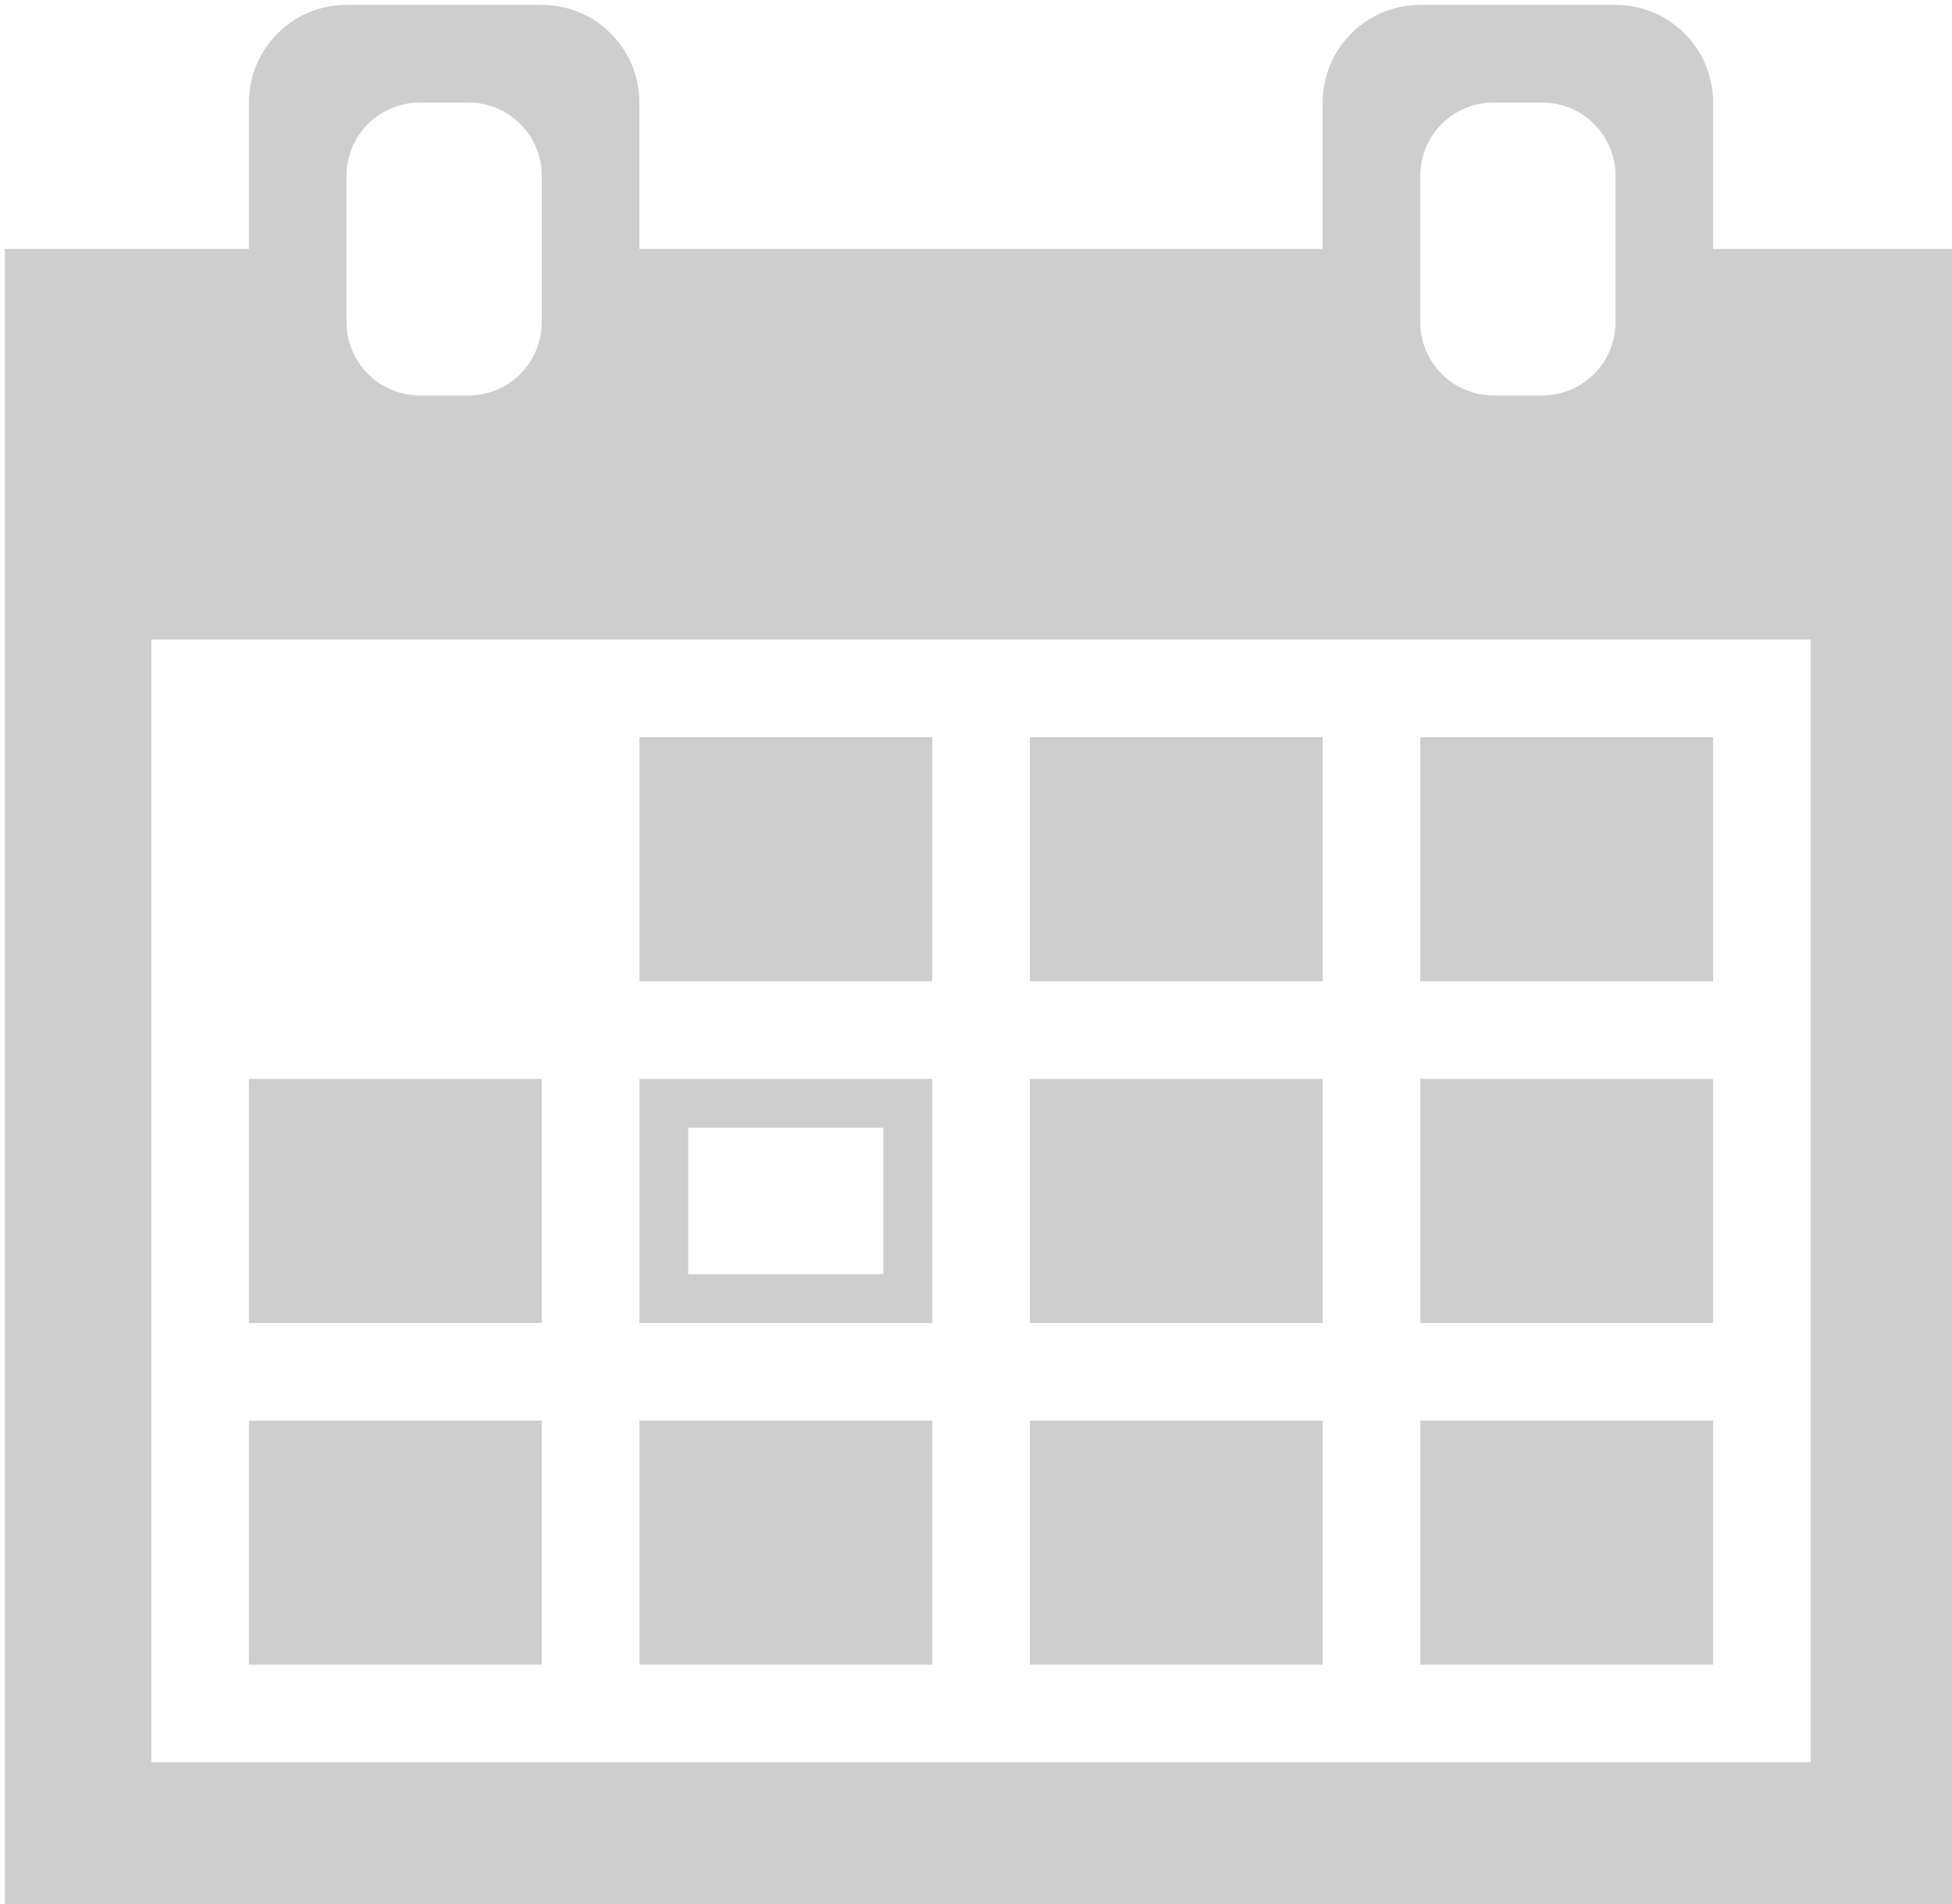
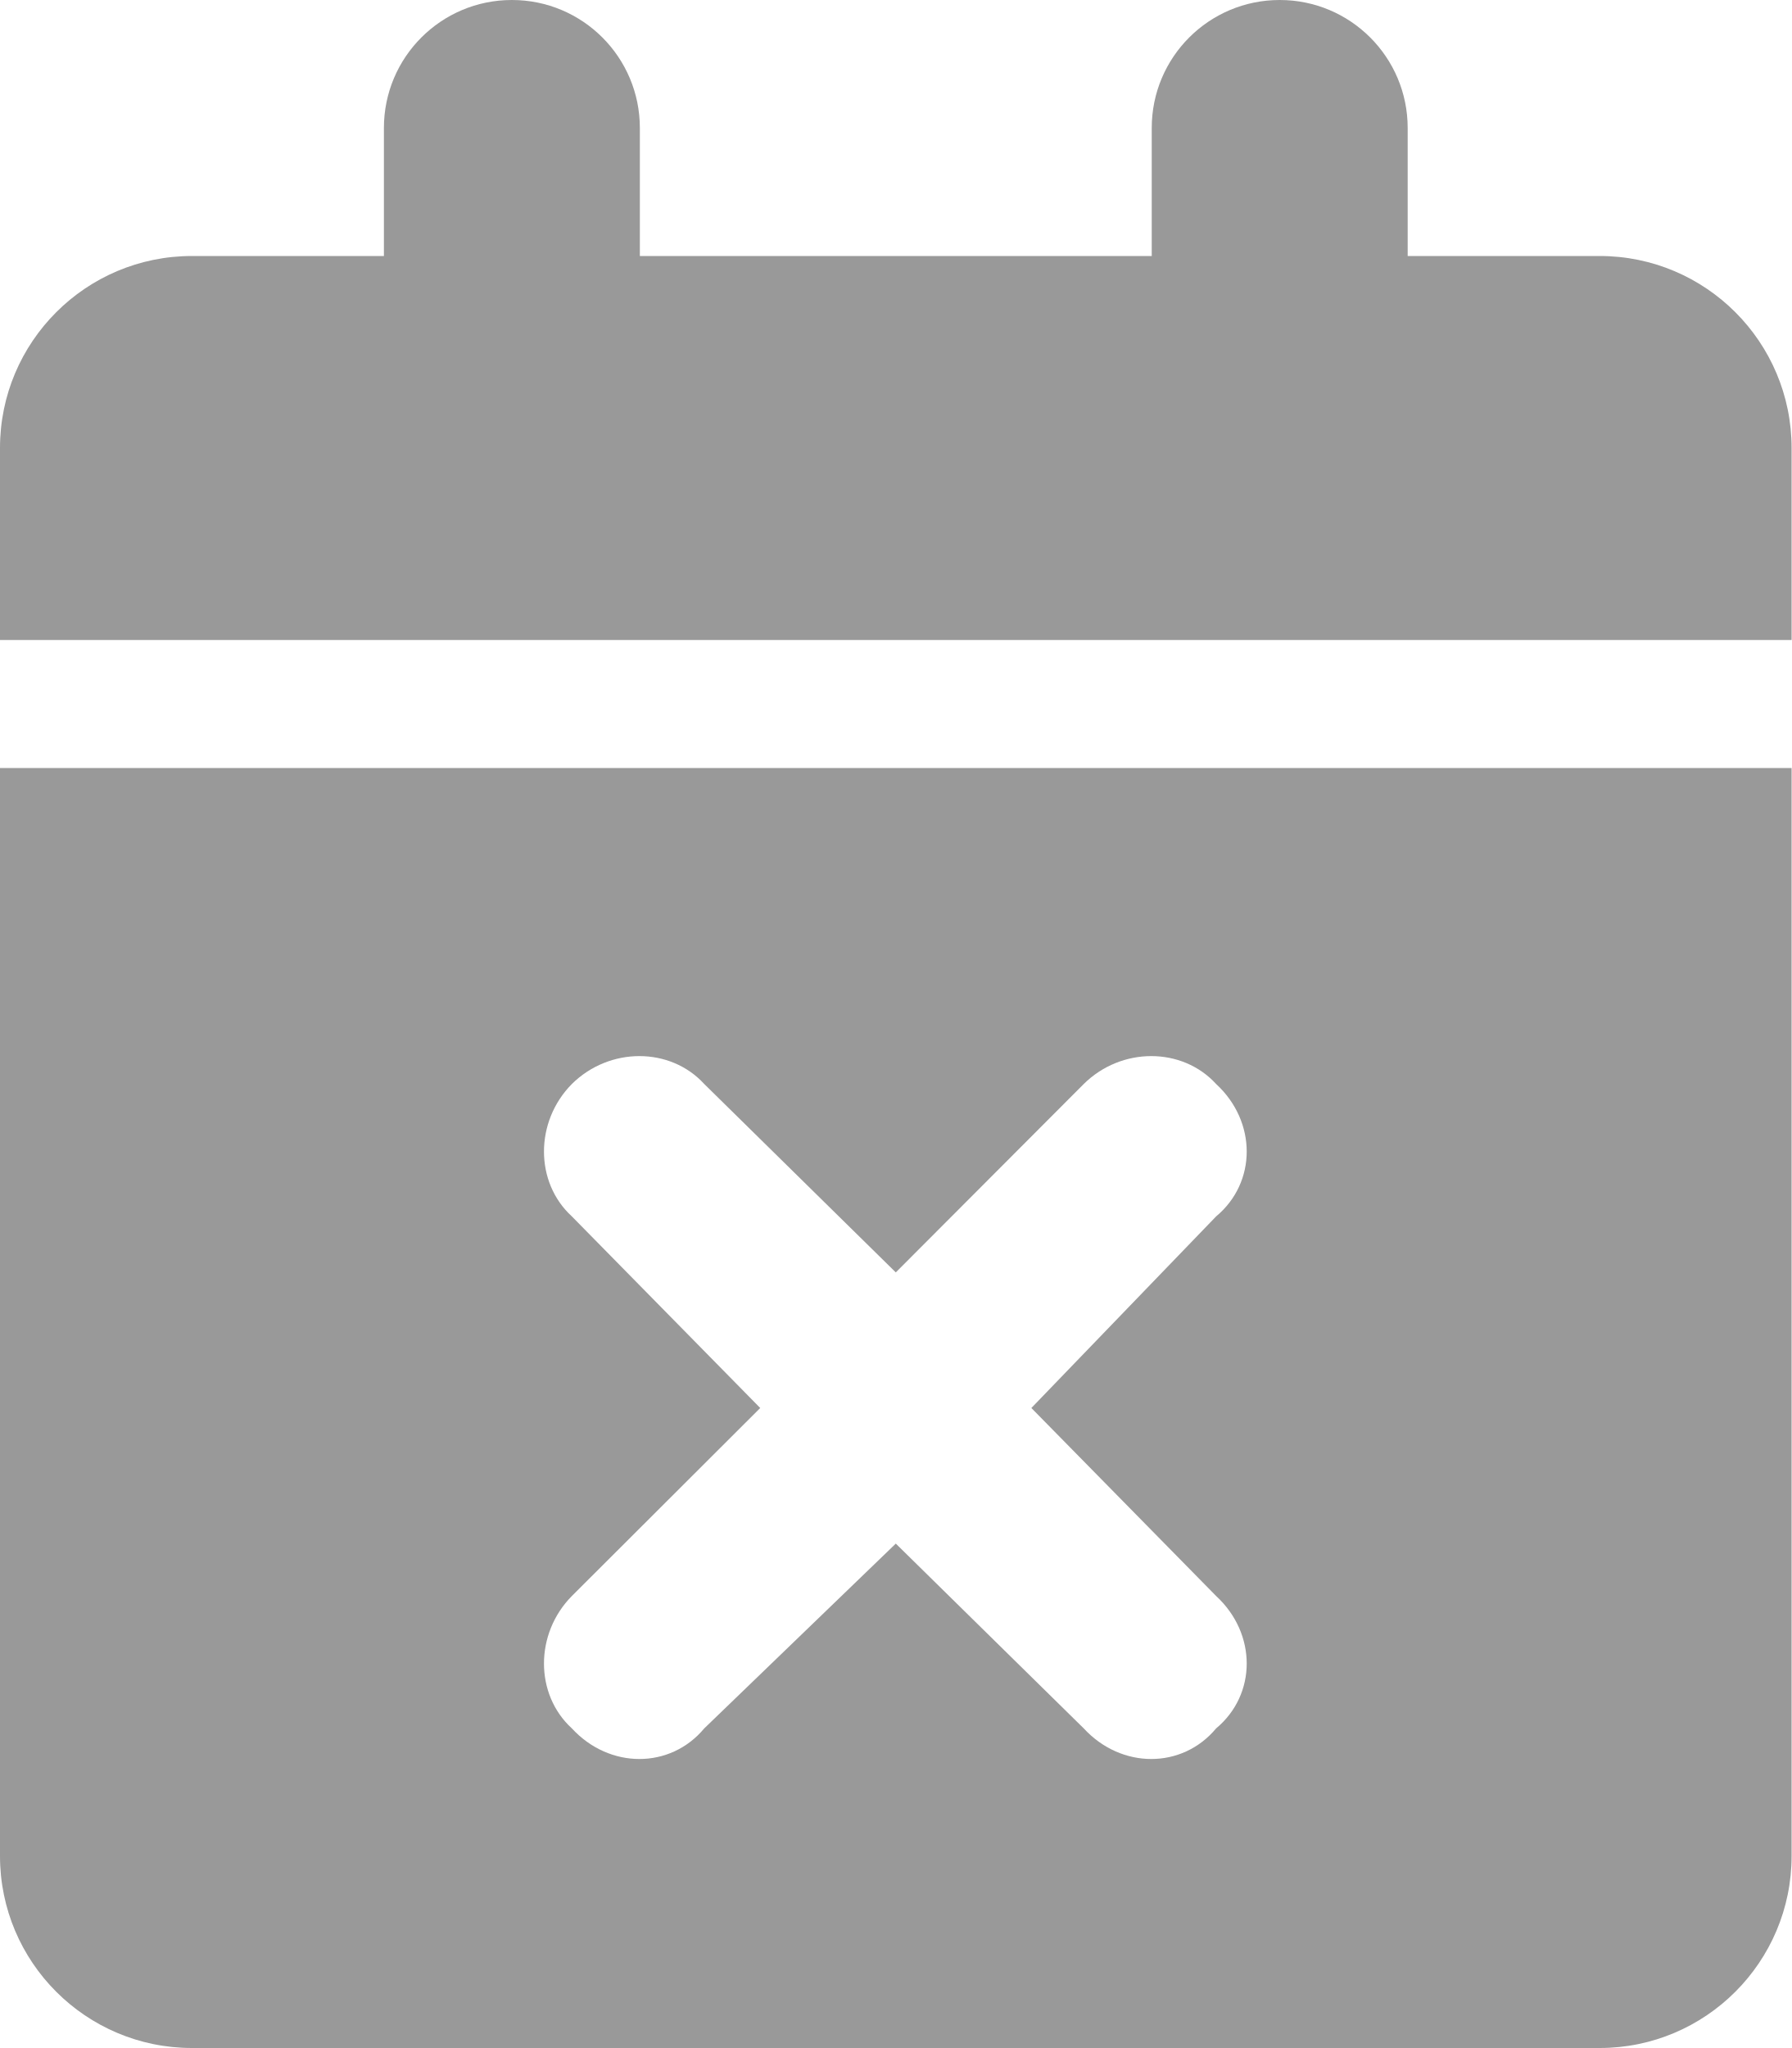
- <svg xmlns="http://www.w3.org/2000/svg" version="1.1" baseProfile="full" width="40" height="39" enable-background="new 0 0 76.01 76.01" xml:space="preserve">
-   <rect id="backgroundrect" width="100%" height="100%" x="0" y="0" fill="none" stroke="none" class="" />
-   <g class="currentLayer">
-     <path fill="#cecece" fill-opacity="1" stroke-width="0.2" stroke-linejoin="round" d="M0.1,39.106 L0.1,5.101 L5.101,5.101 L5.101,2.101 C5.101,0.996 5.996,0.1 7.101,0.1 L11.101,0.1 C12.206,0.1 13.102,0.996 13.102,2.1 L13.102,5.101 L27.104,5.101 L27.104,2.1 C27.104,0.996 27.999,0.1 29.104,0.1 L33.105,0.1 C34.209,0.1 35.105,0.996 35.105,2.1 L35.105,5.101 L40.106,5.101 L40.106,39.106 L0.1,39.106 zM3.1,36.105 L37.105,36.105 L37.105,13.102 L3.1,13.102 L3.1,36.105 zM5.101,29.104 L11.101,29.104 L11.101,34.105 L5.101,34.105 L5.101,29.104 zM13.102,29.104 L19.103,29.104 L19.103,34.105 L13.102,34.105 L13.102,29.104 zM21.103,29.104 L27.104,29.104 L27.104,34.105 L21.103,34.105 L21.103,29.104 zM29.104,29.104 L35.105,29.104 L35.105,34.105 L29.104,34.105 L29.104,29.104 zM5.101,22.103 L11.101,22.103 L11.101,27.104 L5.101,27.104 L5.101,22.103 zM13.102,22.103 L19.103,22.103 L19.103,27.104 L13.102,27.104 L13.102,22.103 zM21.103,22.103 L27.104,22.103 L27.104,27.104 L21.103,27.104 L21.103,22.103 zM29.104,22.103 L35.105,22.103 L35.105,27.104 L29.104,27.104 L29.104,22.103 zM13.102,15.103 L19.103,15.103 L19.103,20.103 L13.102,20.103 L13.102,15.103 zM21.103,15.103 L27.104,15.103 L27.104,20.103 L21.103,20.103 L21.103,15.103 zM29.104,15.103 L35.105,15.103 L35.105,20.103 L29.104,20.103 L29.104,15.103 zM30.604,2.101 C29.776,2.101 29.104,2.772 29.104,3.601 L29.104,6.601 C29.104,7.43 29.776,8.101 30.604,8.101 L31.604,8.101 C32.433,8.101 33.105,7.43 33.105,6.601 L33.105,3.601 C33.105,2.772 32.433,2.101 31.604,2.101 L30.604,2.101 zM8.601,2.101 C7.773,2.101 7.101,2.772 7.101,3.601 L7.101,6.601 C7.101,7.43 7.773,8.101 8.601,8.101 L9.601,8.101 C10.43,8.101 11.101,7.43 11.101,6.601 L11.101,3.601 C11.101,2.772 10.43,2.101 9.601,2.101 L8.601,2.101 zM14.102,23.103 L14.102,26.104 L18.102,26.104 L18.102,23.103 L14.102,23.103 z" id="svg_1" class="" />
-   </g>
+ <svg xmlns="http://www.w3.org/2000/svg" fill="#999999" viewBox="0 0 448 512">
+   <path d="M160 32V64H288V32C288 14.33 302.3 0 320 0C337.7 0 352 14.33 352 32V64H400C426.5 64 448 85.49 448 112V160H0V112C0 85.49 21.49 64 48 64H96V32C96 14.33 110.3 0 128 0C145.7 0 160 14.33 160 32zM0 192H448V464C448 490.5 426.5 512 400 512H48C21.49 512 0 490.5 0 464V192zM304.1 304.1C314.3 295.6 314.3 280.4 304.1 271C295.6 261.7 280.4 261.7 271 271L224 318.1L176.1 271C167.6 261.7 152.4 261.7 143 271C133.7 280.4 133.7 295.6 143 304.1L190.1 352L143 399C133.7 408.4 133.7 423.6 143 432.1C152.4 442.3 167.6 442.3 176.1 432.1L224 385.9L271 432.1C280.4 442.3 295.6 442.3 304.1 432.1C314.3 423.6 314.3 408.4 304.1 399L257.9 352L304.1 304.1z" />
</svg>
